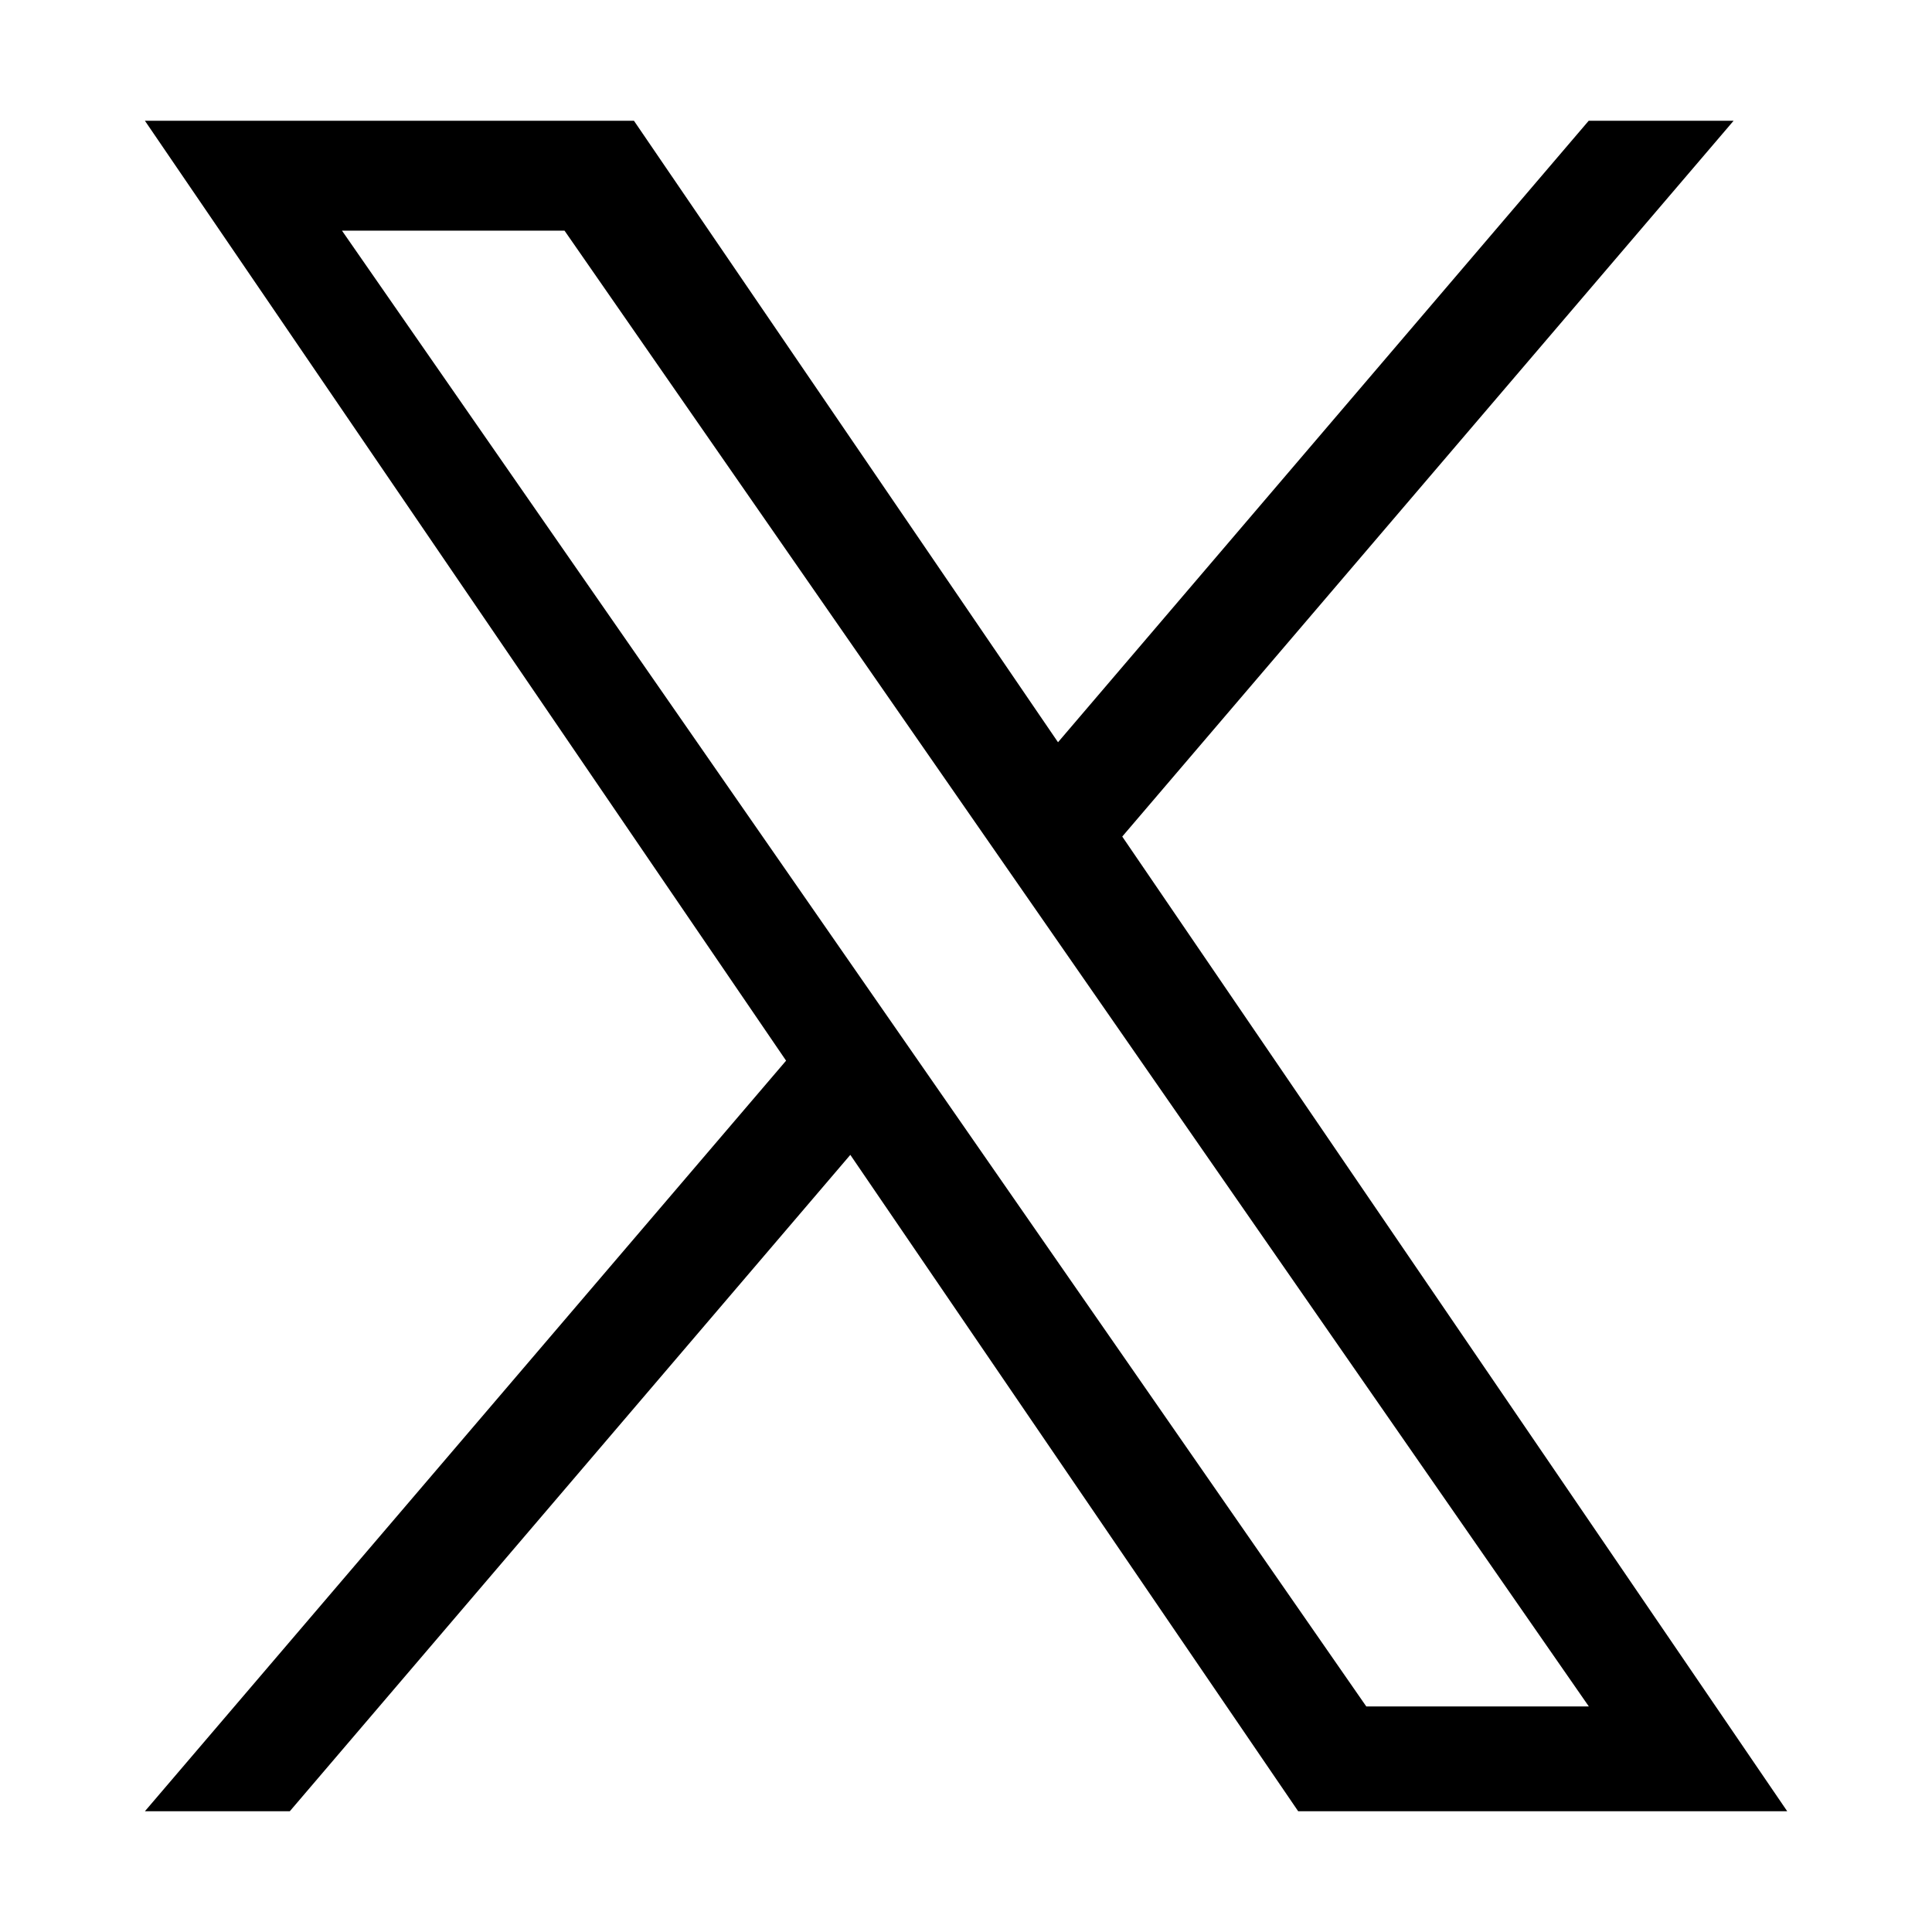
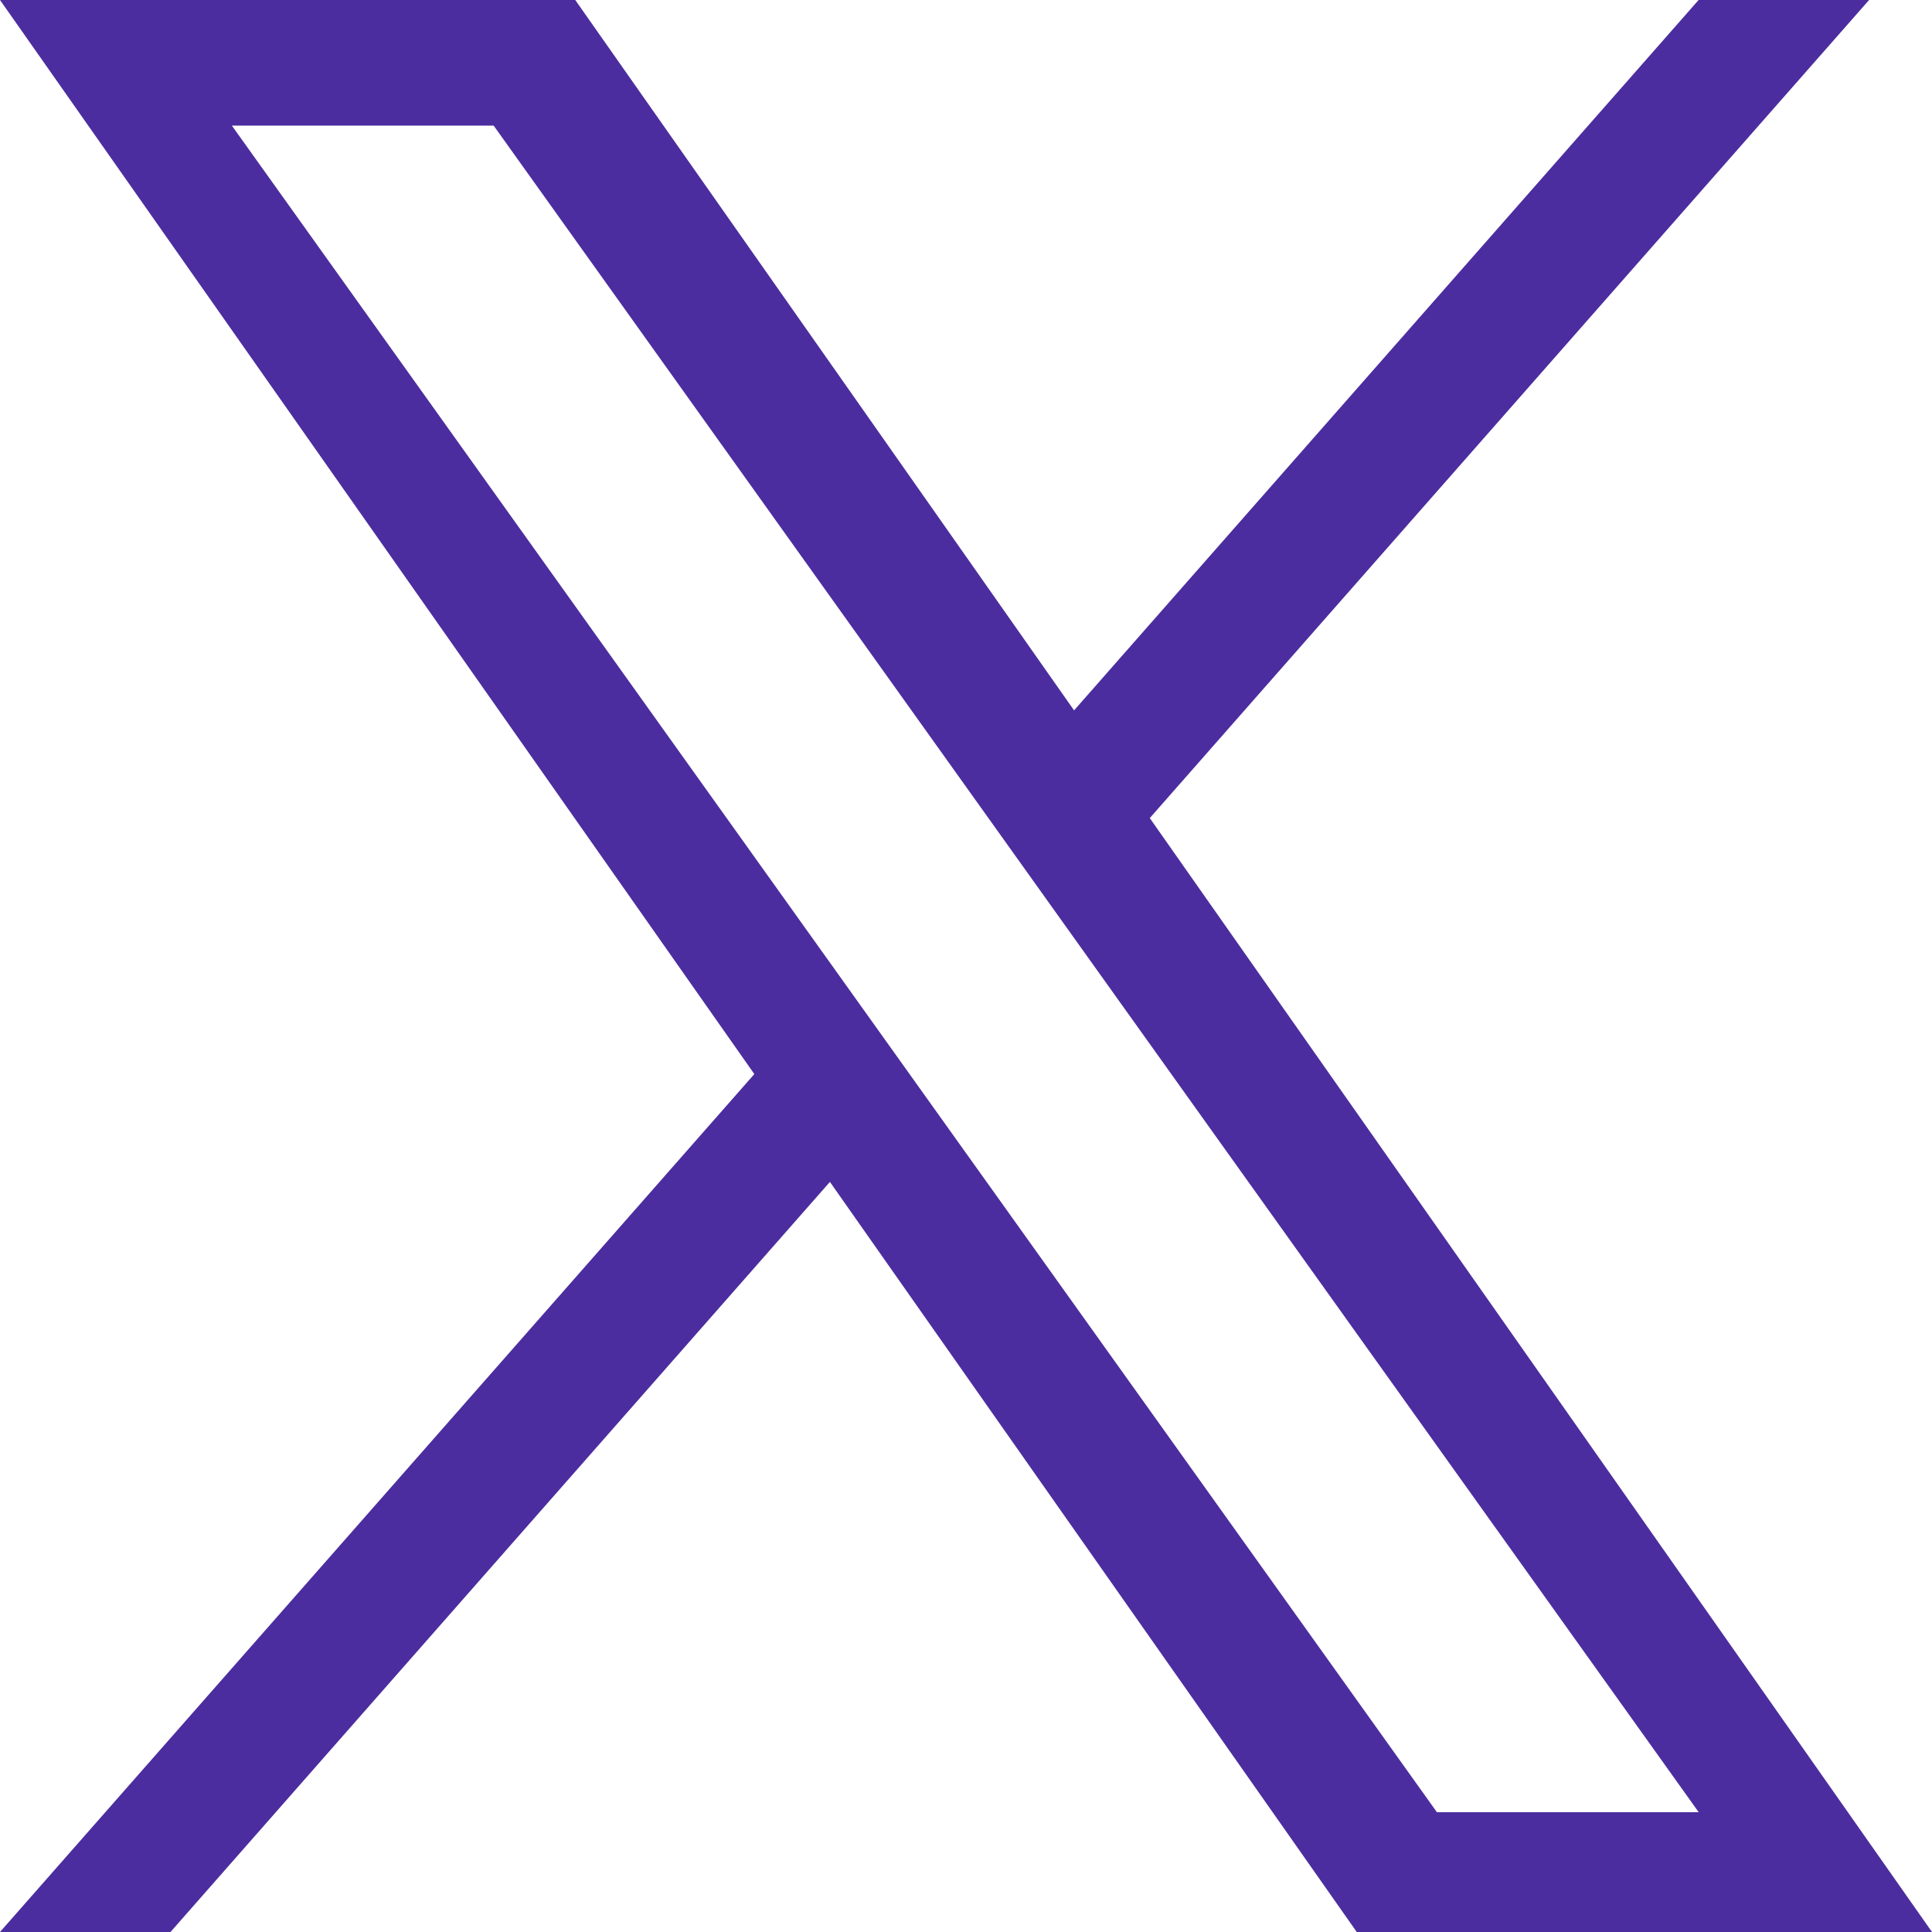
<svg xmlns="http://www.w3.org/2000/svg" width="16" height="16" viewBox="0 0 16 16" fill="none">
-   <path d="M9.294 6.928L14.357 1H13.157L8.762 6.147L5.25 1H1.2L6.51 8.784L1.2 15H2.4L7.042 9.564L10.751 15H14.801L9.294 6.928ZM7.651 8.852L7.113 8.077L2.832 1.91H4.675L8.129 6.887L8.667 7.662L13.158 14.132H11.315L7.651 8.852Z" fill="black" />
+   <path d="M9.522 6.775L15.479 0H14.067L8.895 5.883L4.764 0H0L6.247 8.895L0 16H1.412L6.873 9.788L11.236 16H16L9.522 6.775H9.522ZM7.589 8.974L6.956 8.088L1.92 1.04H4.088L8.152 6.728L8.785 7.614L14.068 15.008H11.9L7.589 8.974V8.974Z" fill="#4B2D9F" />
</svg>
